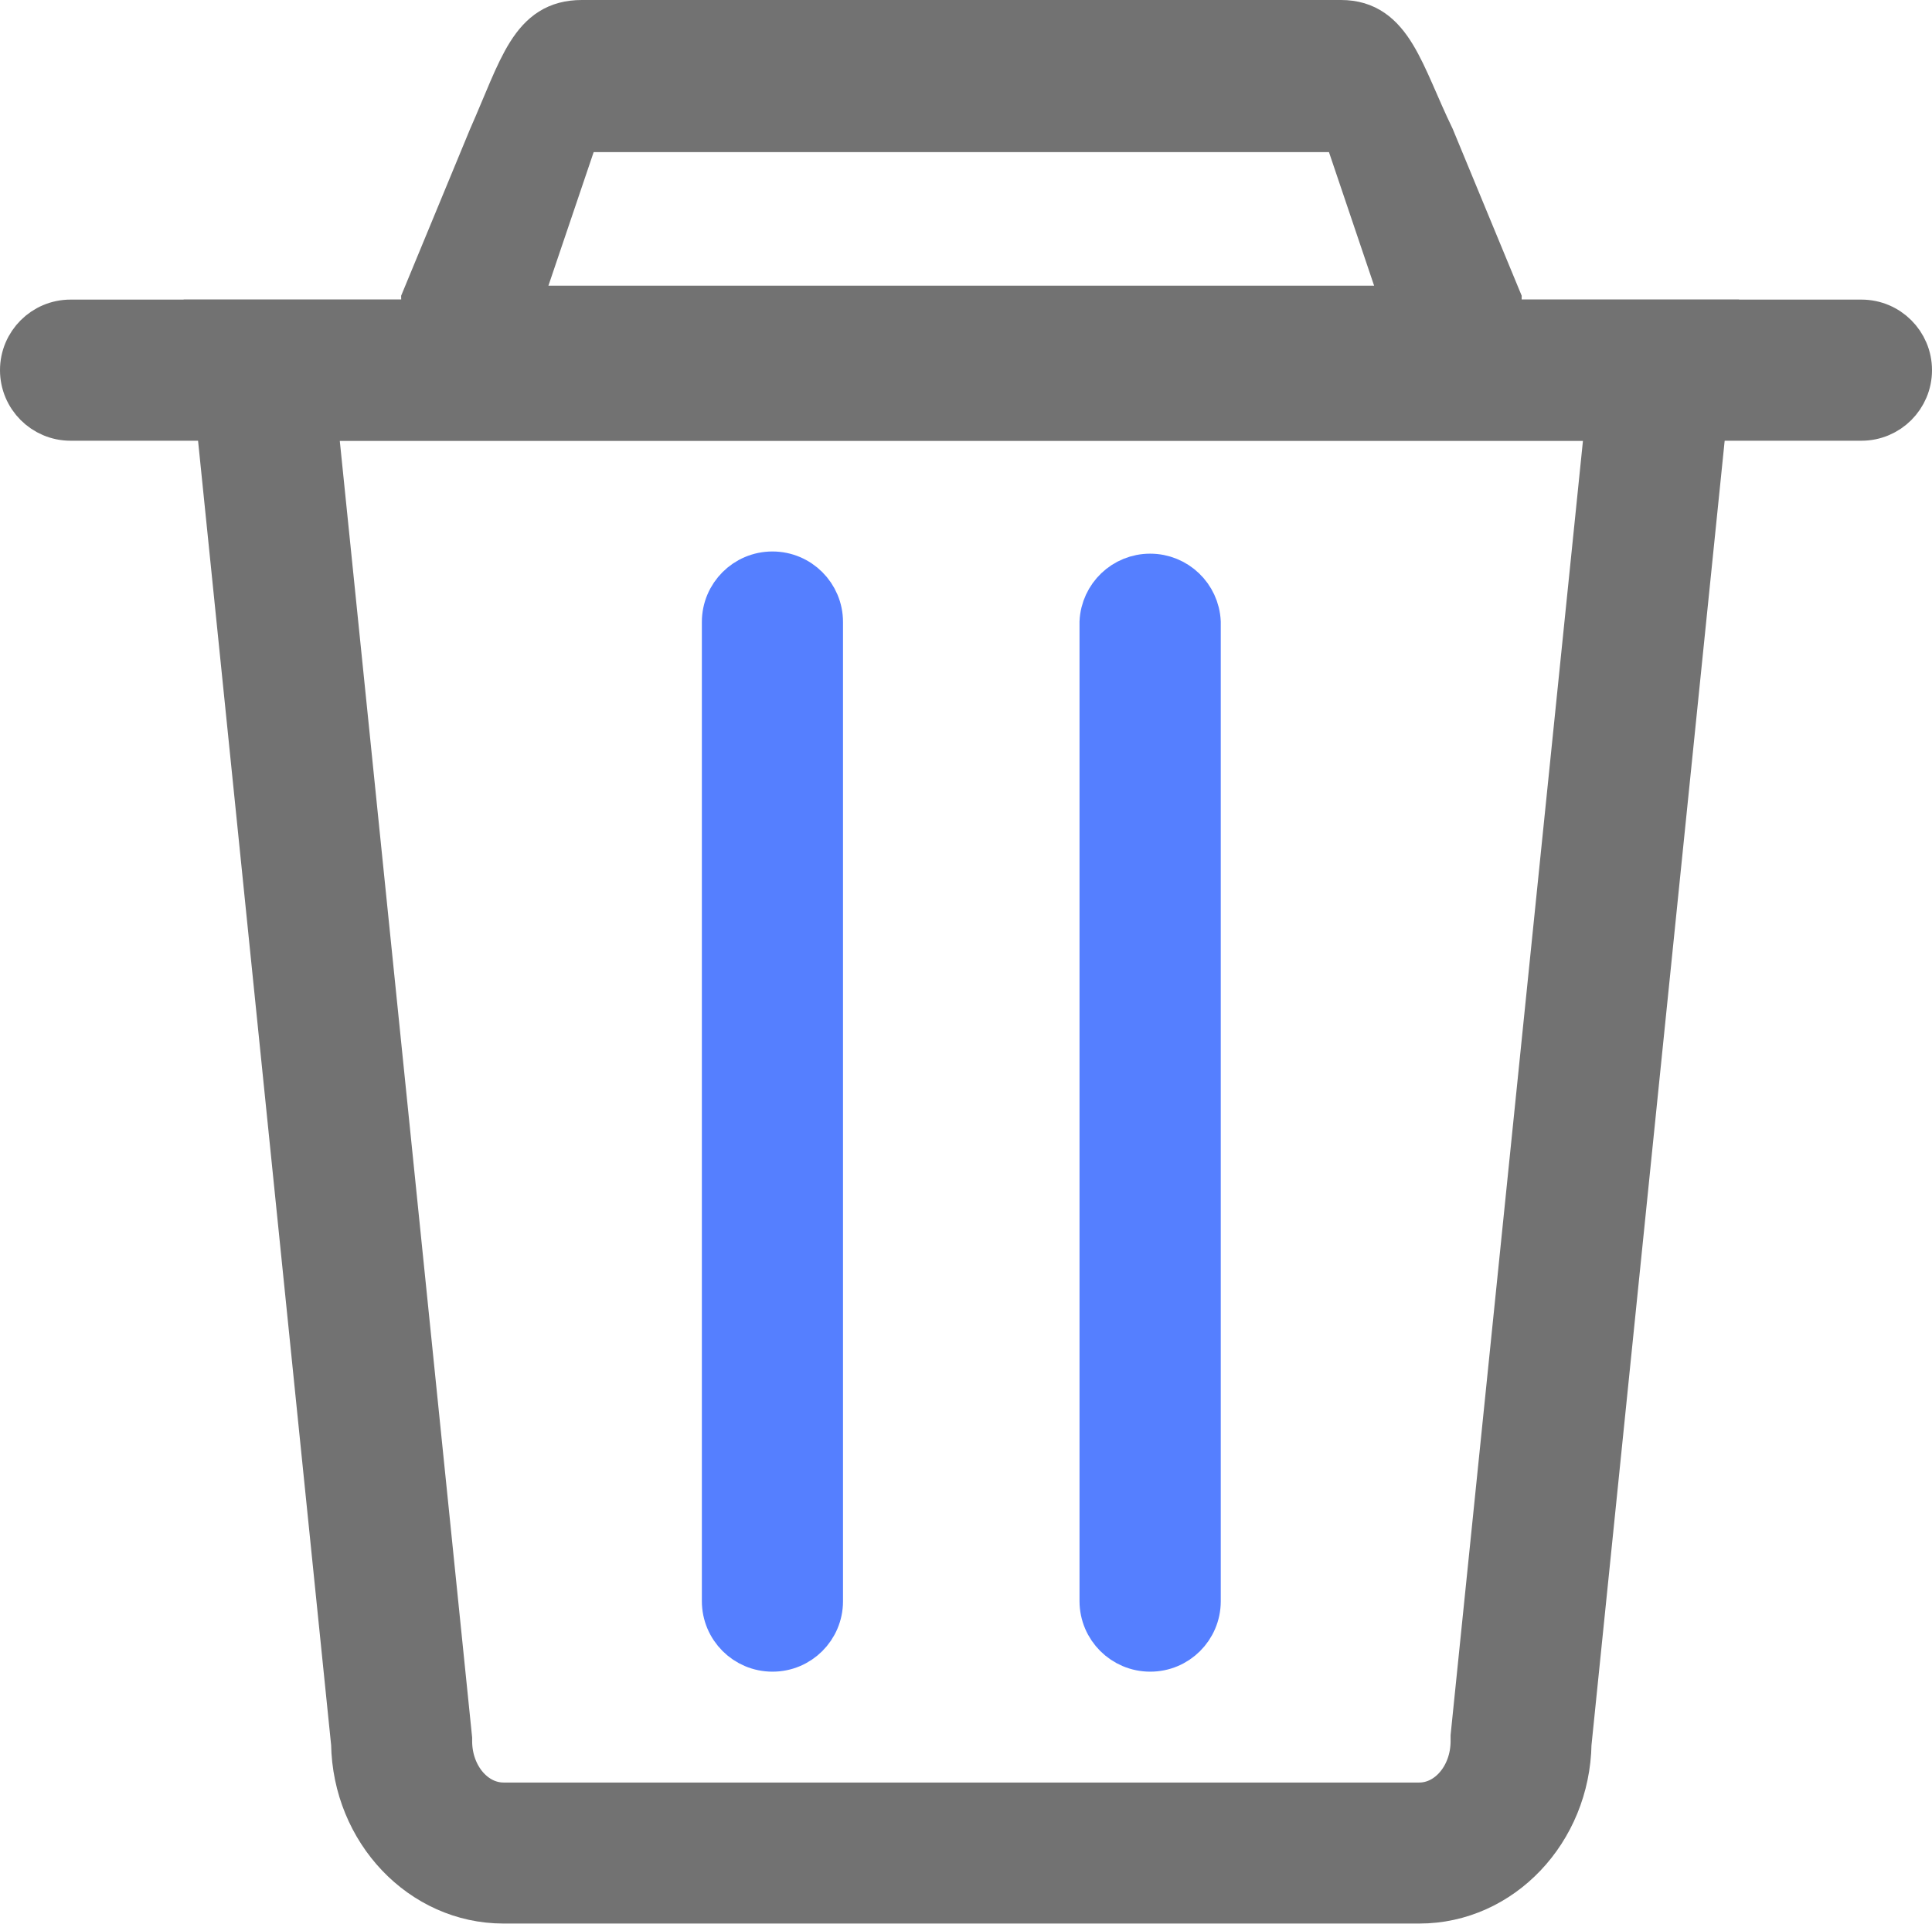
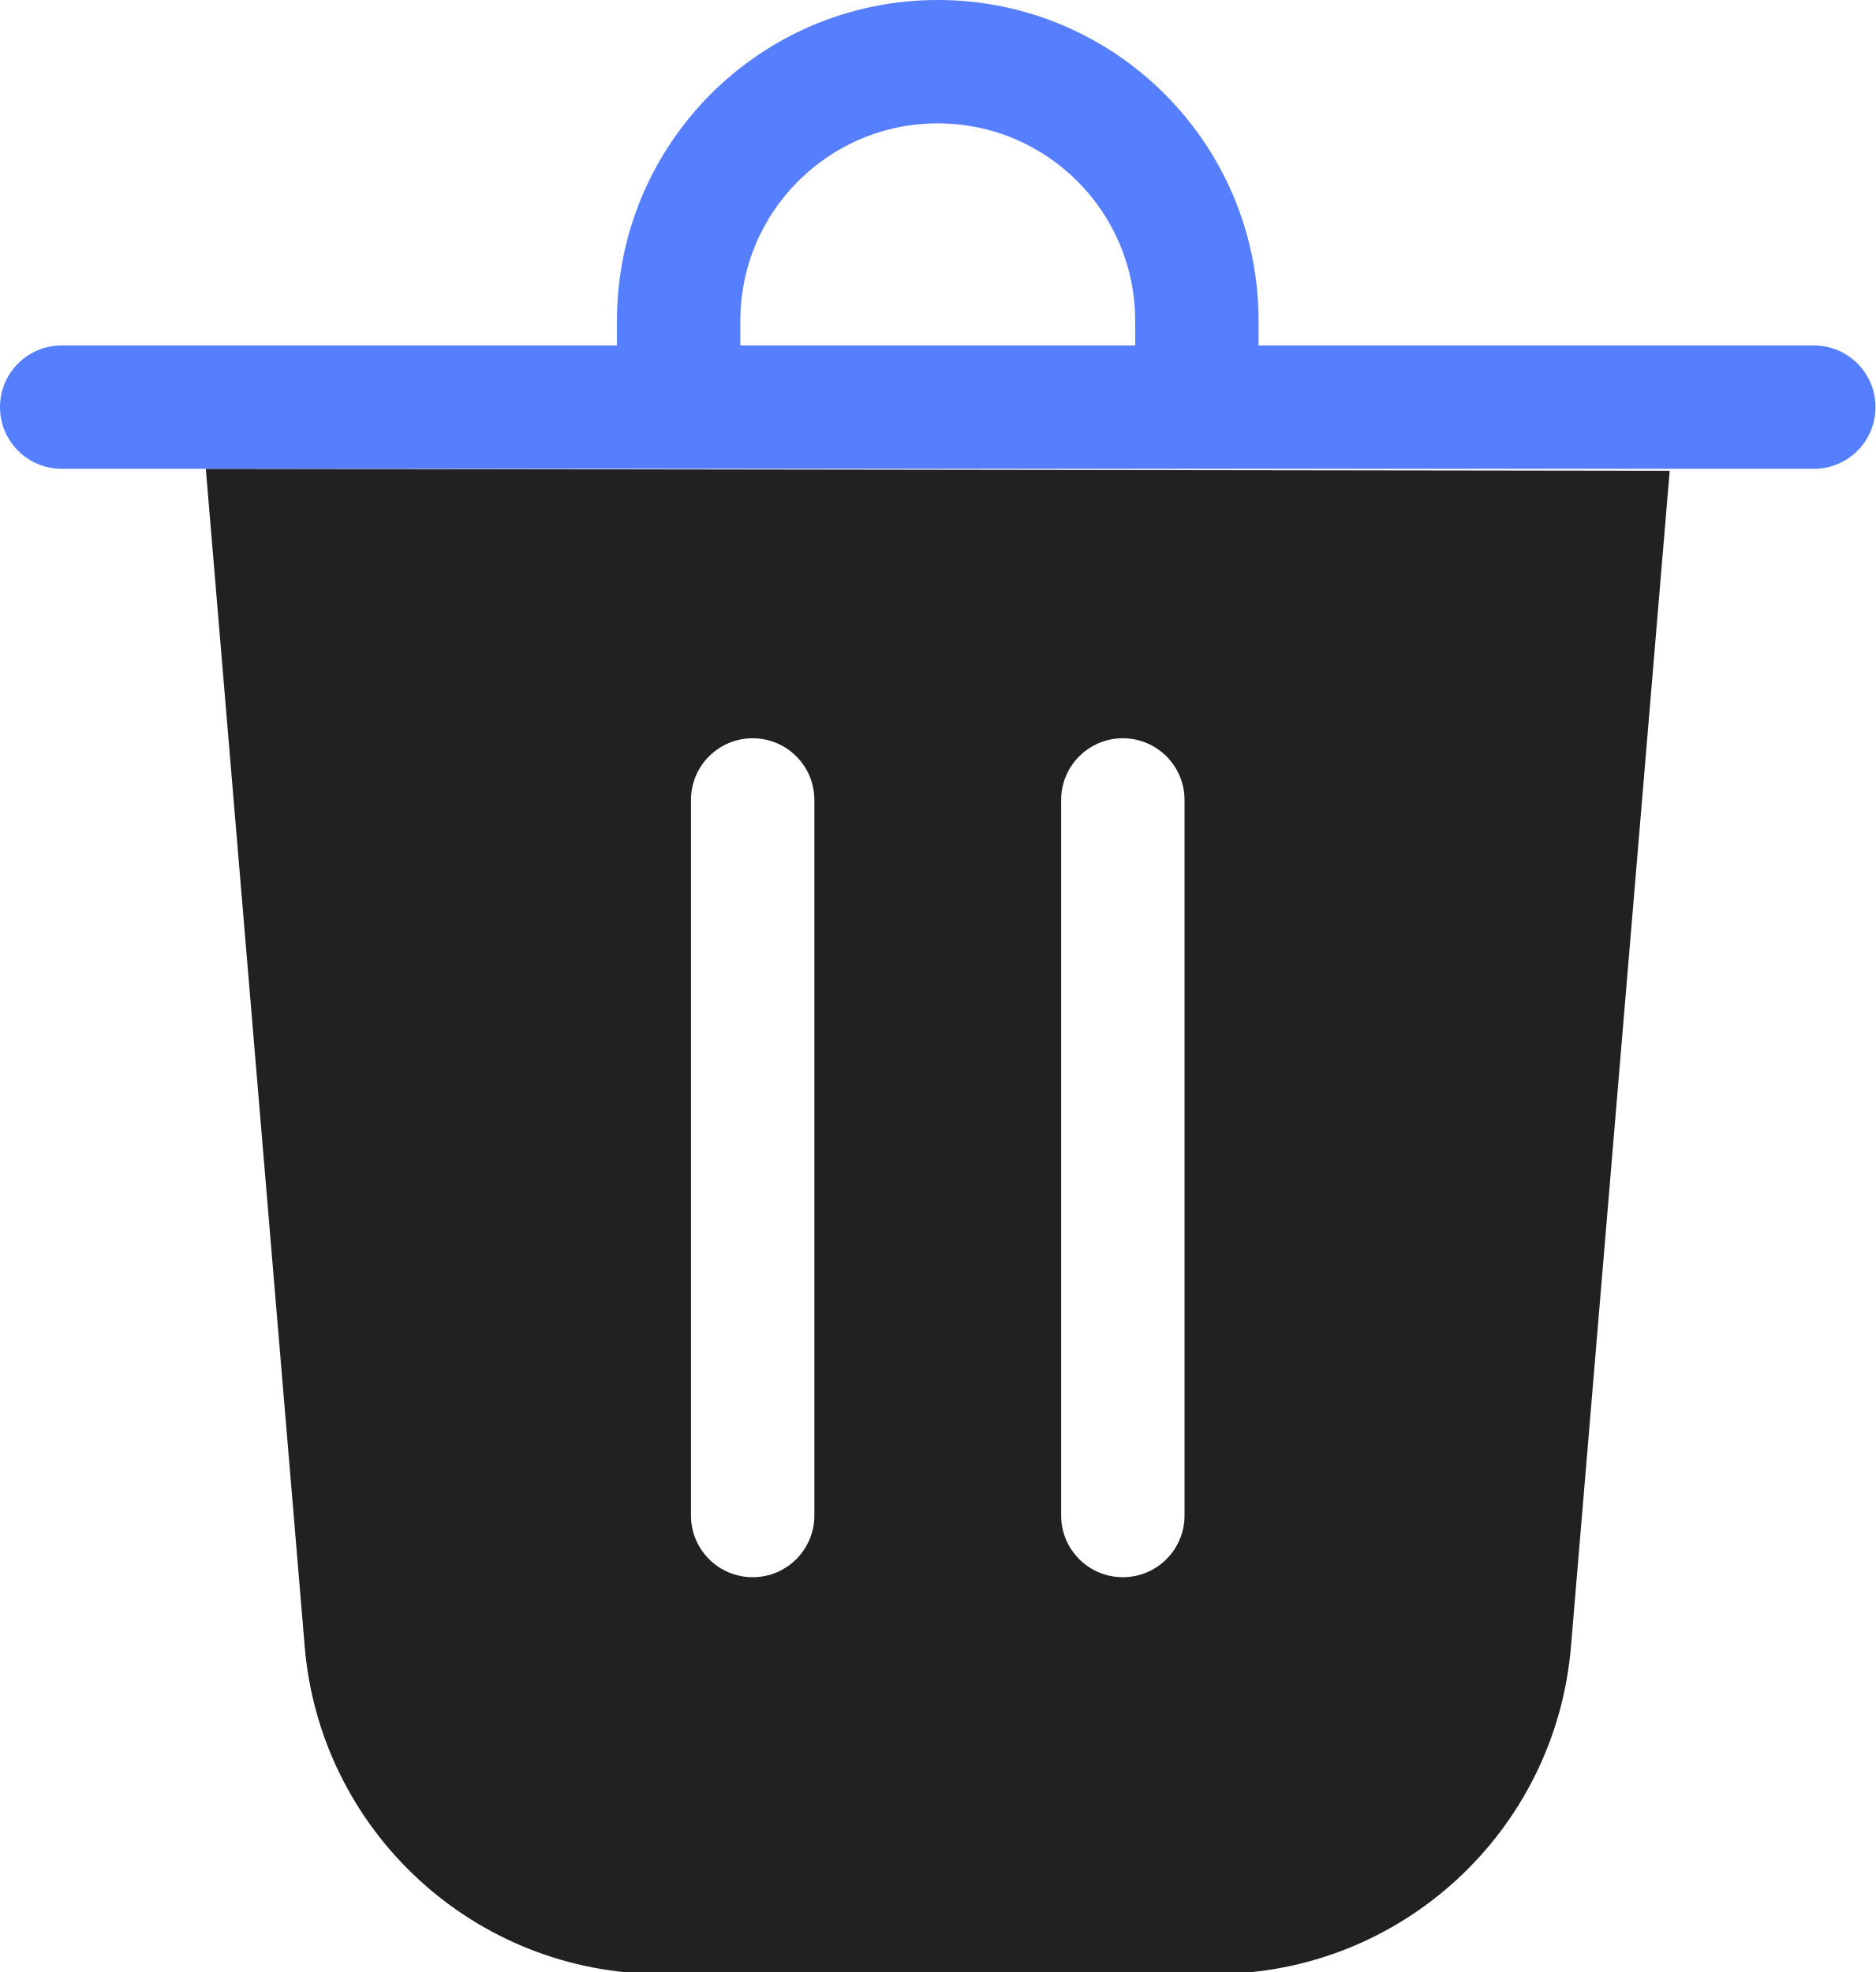
- <svg xmlns="http://www.w3.org/2000/svg" width="179.31" height="178.54" viewBox="0 0 179.31 178.54">
-   <path d="M142.27,186.43h-85c-7.64,0-13.87-6.57-14-14.69L29.8,39.69H169.73L156.25,171.74C156.11,179.86,149.9,186.43,142.27,186.43ZM39.86,48.79l12.5,122.48v.23c0,3.23,2.21,5.84,4.91,5.84h85c2.69,0,4.9-2.61,4.9-5.84l0-.46L159.67,48.79Z" transform="translate(-10.54 -9.88)" style="fill:#727272;stroke:#727272;stroke-miterlimit:10;stroke-width:4px" />
-   <path d="M140,47.48H59.51a9.75,9.75,0,0,1-9.74-9.75L56,22.66c2.88-6.52,3.83-10.78,8.54-10.78H135c4.71,0,5.66,4.84,8.54,10.78l6.23,15.07A9.76,9.76,0,0,1,140,47.48ZM64.53,22a.67.67,0,0,0-.57.72L58.87,37.75a.65.65,0,0,0,.64.65H140a.65.65,0,0,0,.64-.65l-5.09-15.06A.67.67,0,0,0,135,22Z" transform="translate(-10.54 -9.88)" style="fill:#727272;stroke:#727272;stroke-miterlimit:10;stroke-width:4px" />
-   <path d="M183.3,48.79H17.09a4.55,4.55,0,0,1,0-9.1H183.3a4.55,4.55,0,0,1,0,9.1Z" transform="translate(-10.54 -9.88)" style="fill:#727272;stroke:#727272;stroke-miterlimit:10;stroke-width:4px" />
-   <path d="M82.23,163.05a4.55,4.55,0,0,1-4.55-4.55V67.62a4.55,4.55,0,1,1,9.1,0v90.9A4.54,4.54,0,0,1,82.23,163.05Z" transform="translate(-10.54 -9.88)" style="fill:#557fff;stroke:#557fff;stroke-miterlimit:10;stroke-width:4px" />
-   <path d="M117.29,163.05a4.56,4.56,0,0,1-4.56-4.55V67.62a4.56,4.56,0,0,1,9.11,0v90.9A4.54,4.54,0,0,1,117.29,163.05Z" transform="translate(-10.54 -9.88)" style="fill:#557fff;stroke:#557fff;stroke-miterlimit:10;stroke-width:4px" />
+ <svg xmlns="http://www.w3.org/2000/svg" width="38" height="39.96" viewBox="0 0 38 39.96">
+   <path d="M24,6.5a4,4,0,0,0-4,4V11h8v-.5A4,4,0,0,0,24,6.5Z" transform="translate(-5 -4)" style="fill:none" />
+   <path d="M20.25,19A1.25,1.25,0,0,0,19,20.25v14.5a1.25,1.25,0,0,0,2.5,0V20.25A1.25,1.25,0,0,0,20.25,19Z" transform="translate(-5 -4)" style="fill:none" />
+   <path d="M27.75,19a1.25,1.25,0,0,0-1.25,1.25v14.5a1.25,1.25,0,0,0,2.5,0V20.25A1.25,1.25,0,0,0,27.75,19Z" transform="translate(-5 -4)" style="fill:none" />
+   <path d="M9.17,13.5l2,23.82A7.24,7.24,0,0,0,18.39,44H29.61a7.24,7.24,0,0,0,7.22-6.64l2-23.82ZM21.5,34.71a1.25,1.25,0,0,1-2.5,0V20.21a1.25,1.25,0,0,1,2.5,0Zm7.5,0a1.25,1.25,0,0,1-2.5,0V20.21a1.25,1.25,0,0,1,2.5,0Z" transform="translate(-5 -4)" style="fill:#212121" />
+   <path d="M41.75,13.5a1.25,1.25,0,0,0,0-2.5H30.5v-.5a6.5,6.5,0,0,0-13,0V11H6.25a1.25,1.25,0,0,0,0,2.5ZM28,11H20v-.5a4,4,0,0,1,8,0Z" transform="translate(-5 -4)" style="fill:#557fff" />
</svg>
